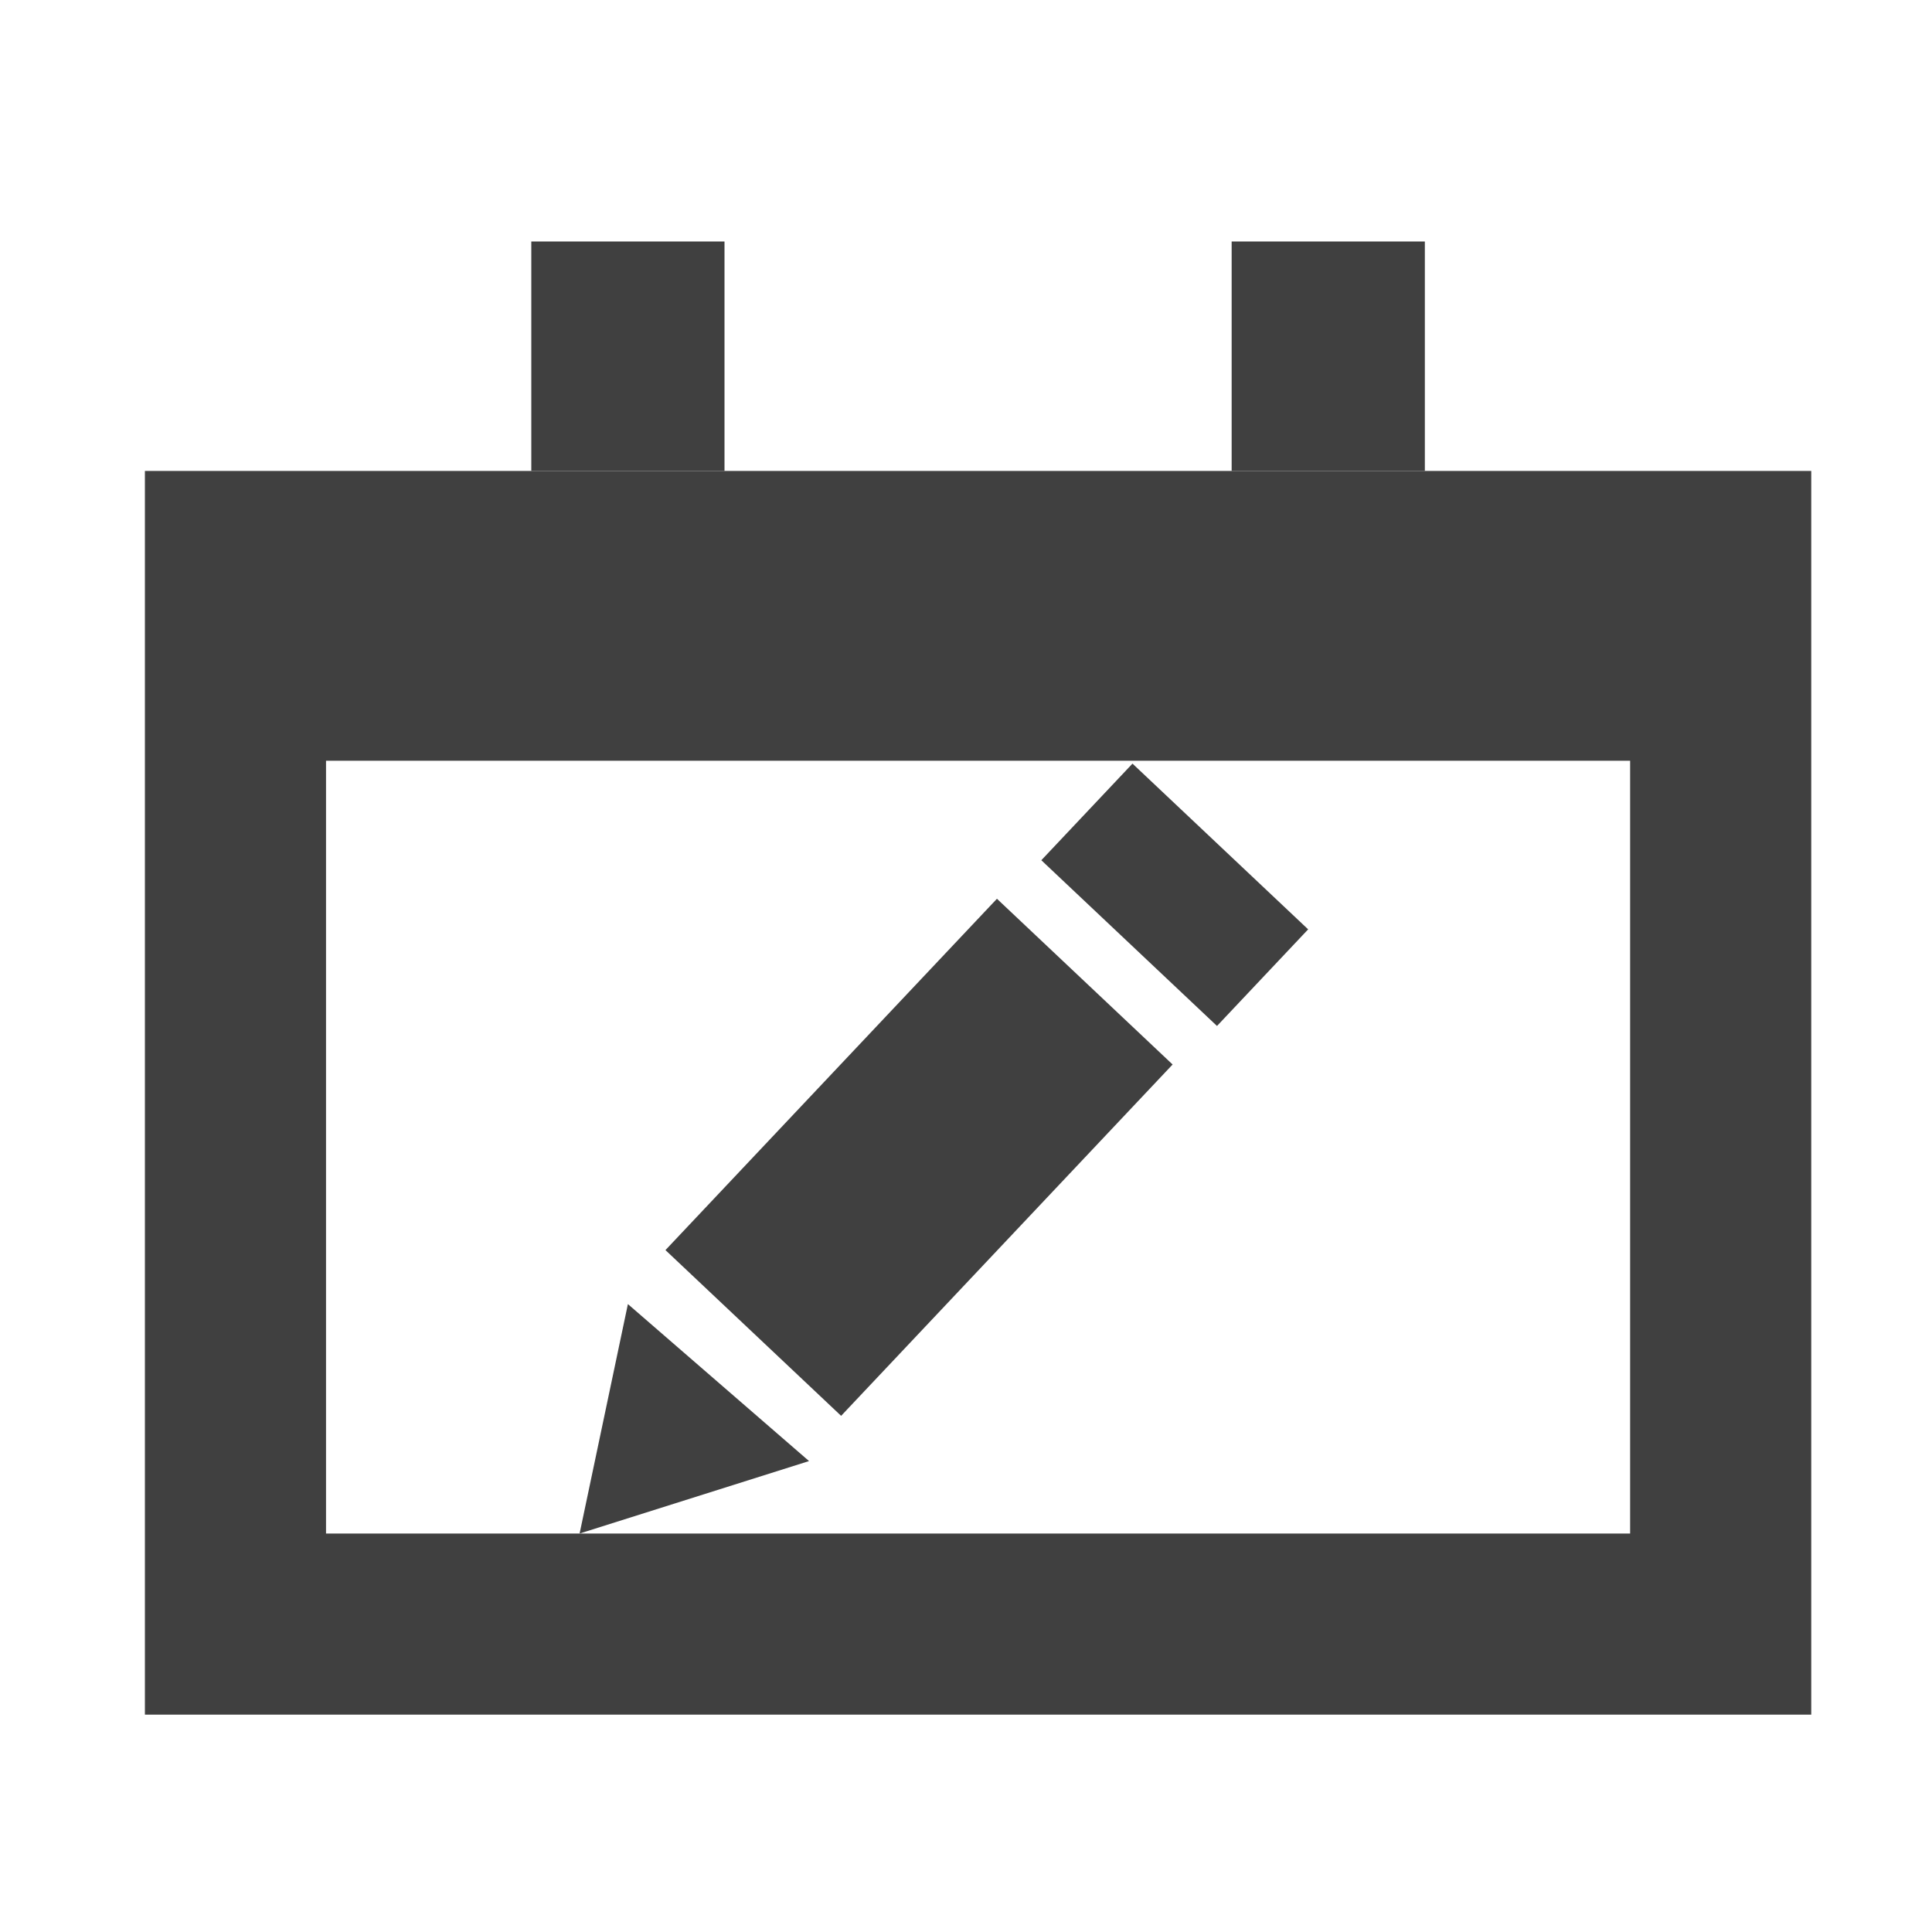
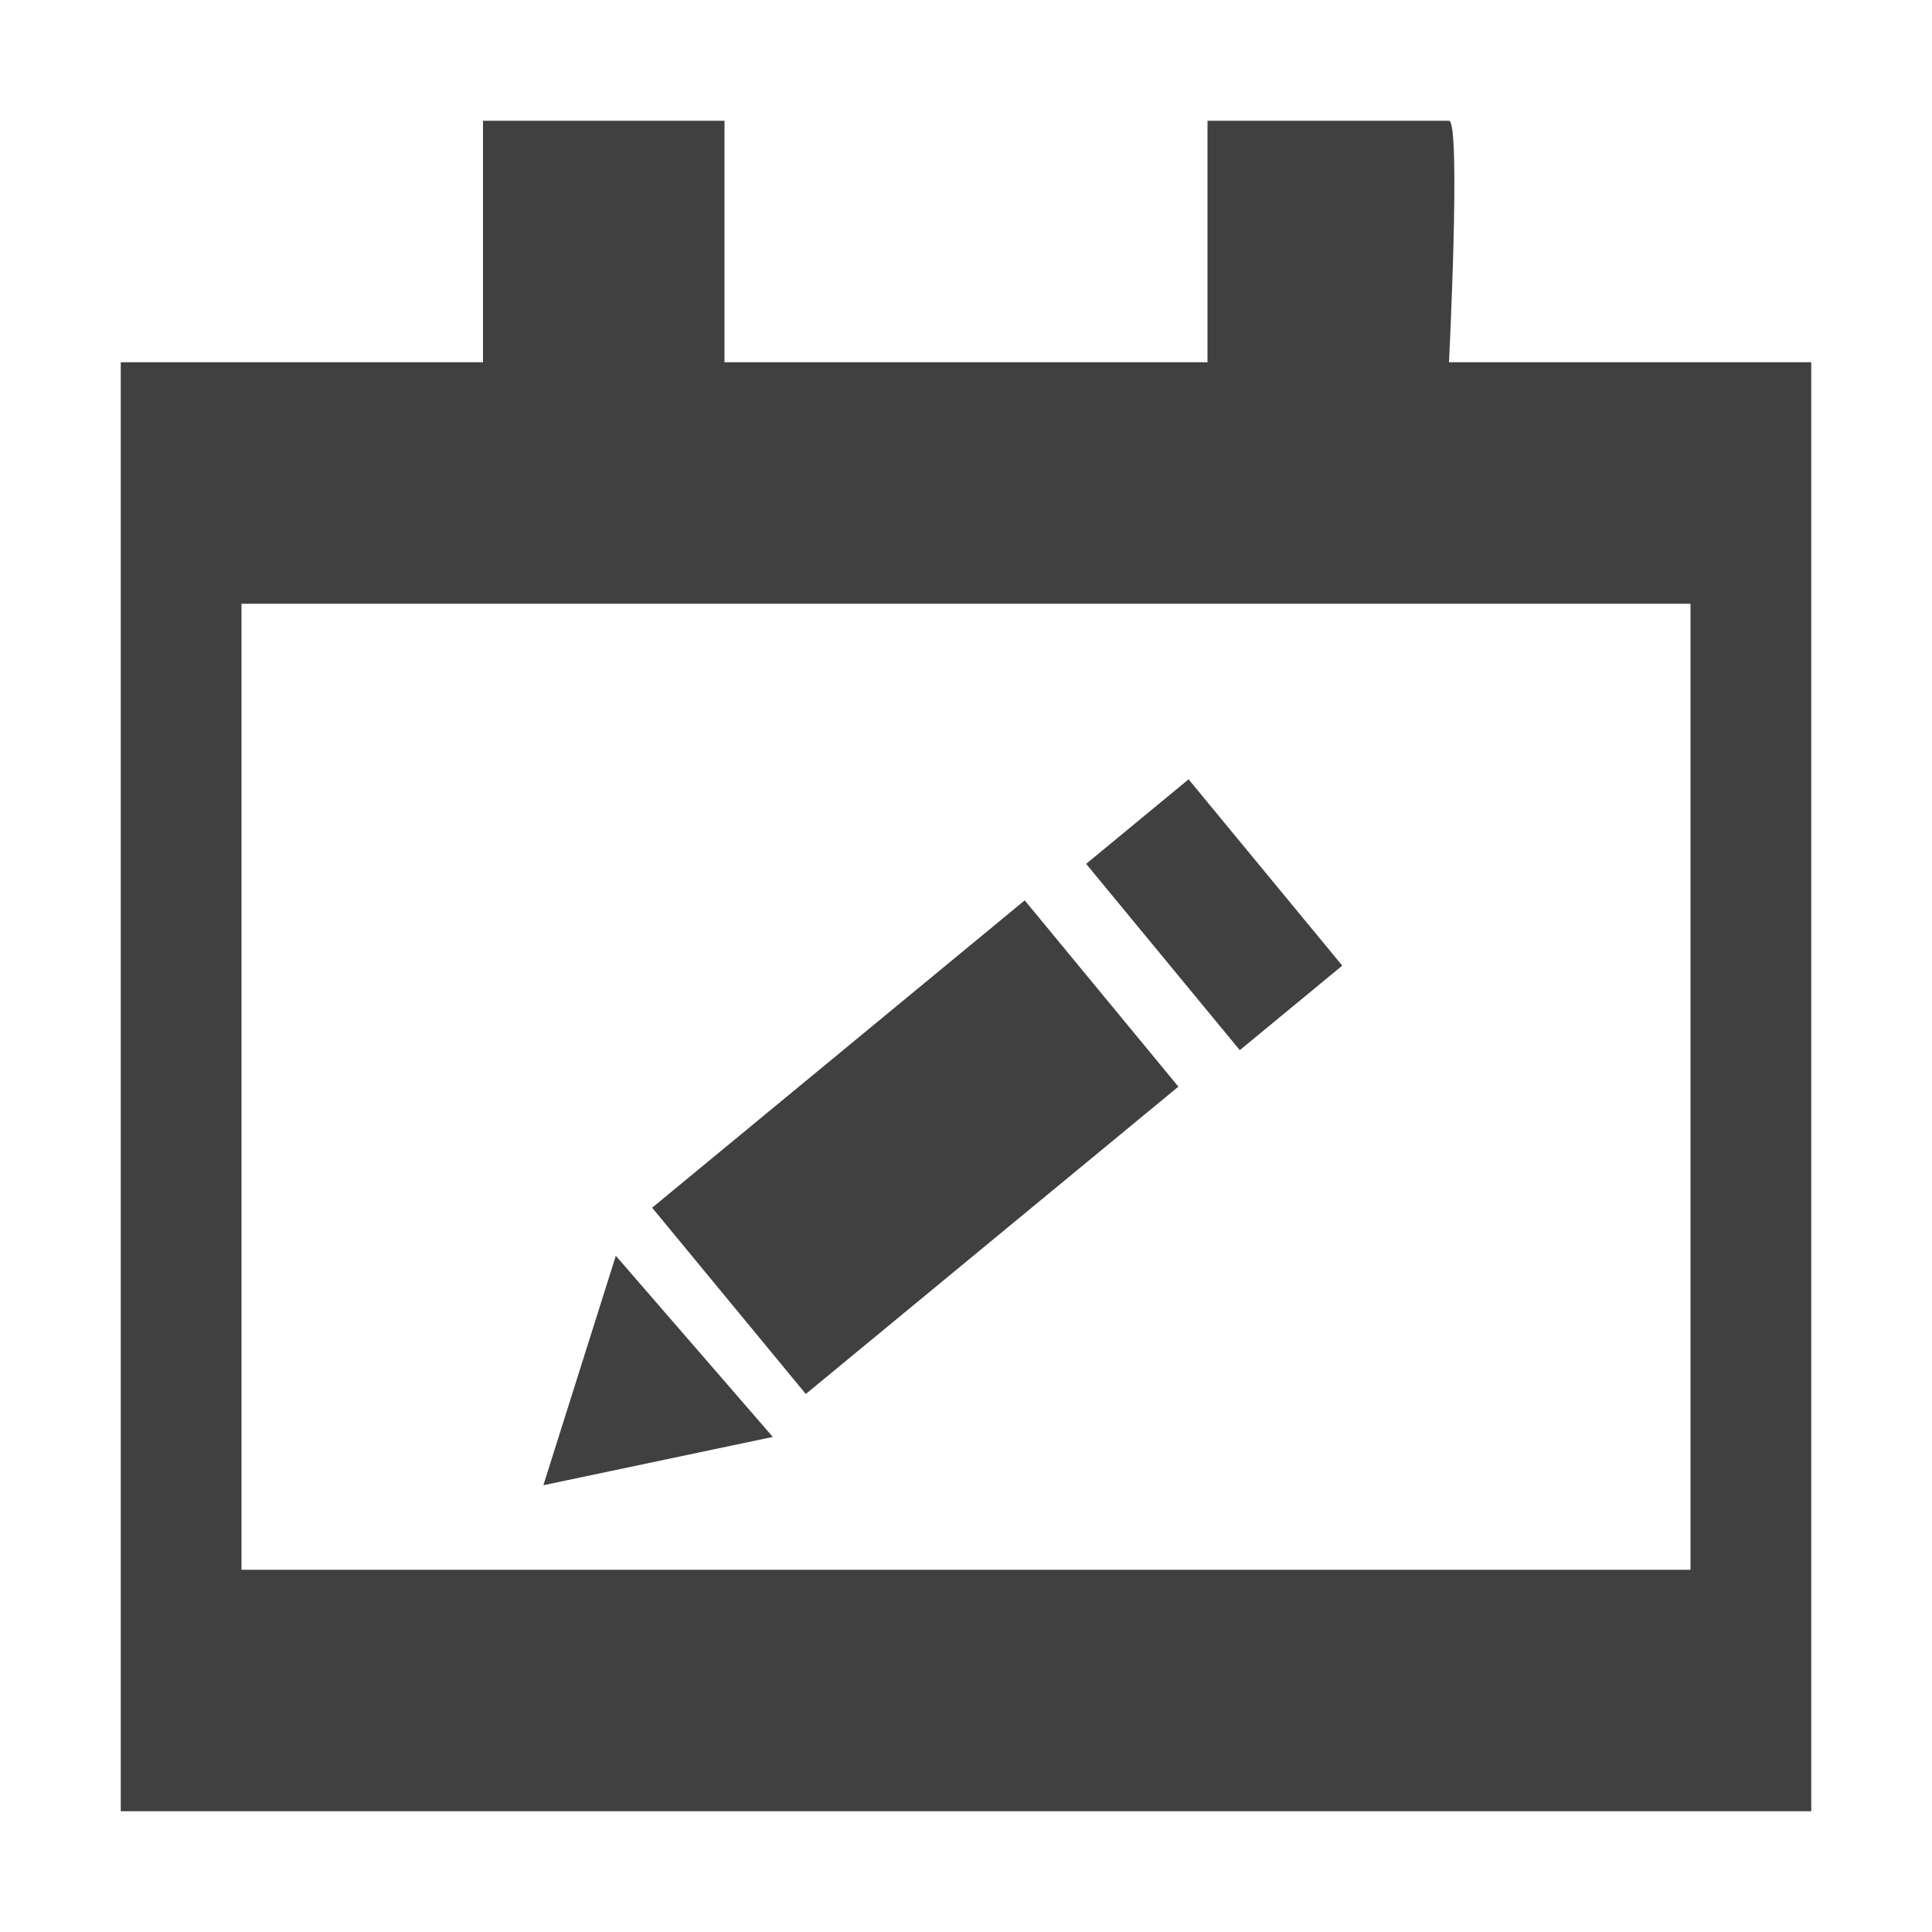
<svg xmlns="http://www.w3.org/2000/svg" version="1.1" id="Layer_1" x="0px" y="0px" viewBox="0 0 16 16" style="enable-background:new 0 0 16 16;" xml:space="preserve">
  <style type="text/css">
	.st0{fill:#404040;}
</style>
-   <path class="st0" d="M6,3.9H4.4V2H6V3.9z" />
-   <path class="st0" d="M11.8,3.9h-1.6V2h1.6V3.9z" />
-   <path class="st0" d="M13.5,12.7H2.7V6.3h10.8C13.5,6.2,13.5,12.7,13.5,12.7z M1.2,3.9v10.3H15V3.9H1.2z" />
-   <rect x="5.6" y="8.6" transform="matrix(0.6863 -0.7274 0.7274 0.6863 -4.5879 8.524)" class="st0" width="4" height="2" />
-   <polygon class="st0" points="4.8,12.7 5.2,10.8 6.7,12.1 " />
-   <rect x="9.2" y="6.4" transform="matrix(0.6863 -0.7274 0.7274 0.6863 -2.3455 9.4238)" class="st0" width="1.1" height="2" />
+   <rect x="5.6" y="8.5" transform="matrix(0.7714 -0.6363 0.6363 0.7714 -4.3277 7.008)" class="st0" width="4" height="2" />
+   <polygon class="st0" points="4.5,12.3 5.1,10.4 6.4,11.9 " />
+   <rect x="9.5" y="6.6" transform="matrix(0.7714 -0.6363 0.6363 0.7714 -2.533 8.1077)" class="st0" width="1.1" height="2" />
+   <path class="st0" d="M12,3c0,0,0.1-2,0-2h-2v2H6c0,0,0-1.4,0-2H4v2H1v12h14V3H12z M14,13H2V5h12C14,4.9,14,13,14,13z" />
</svg>
